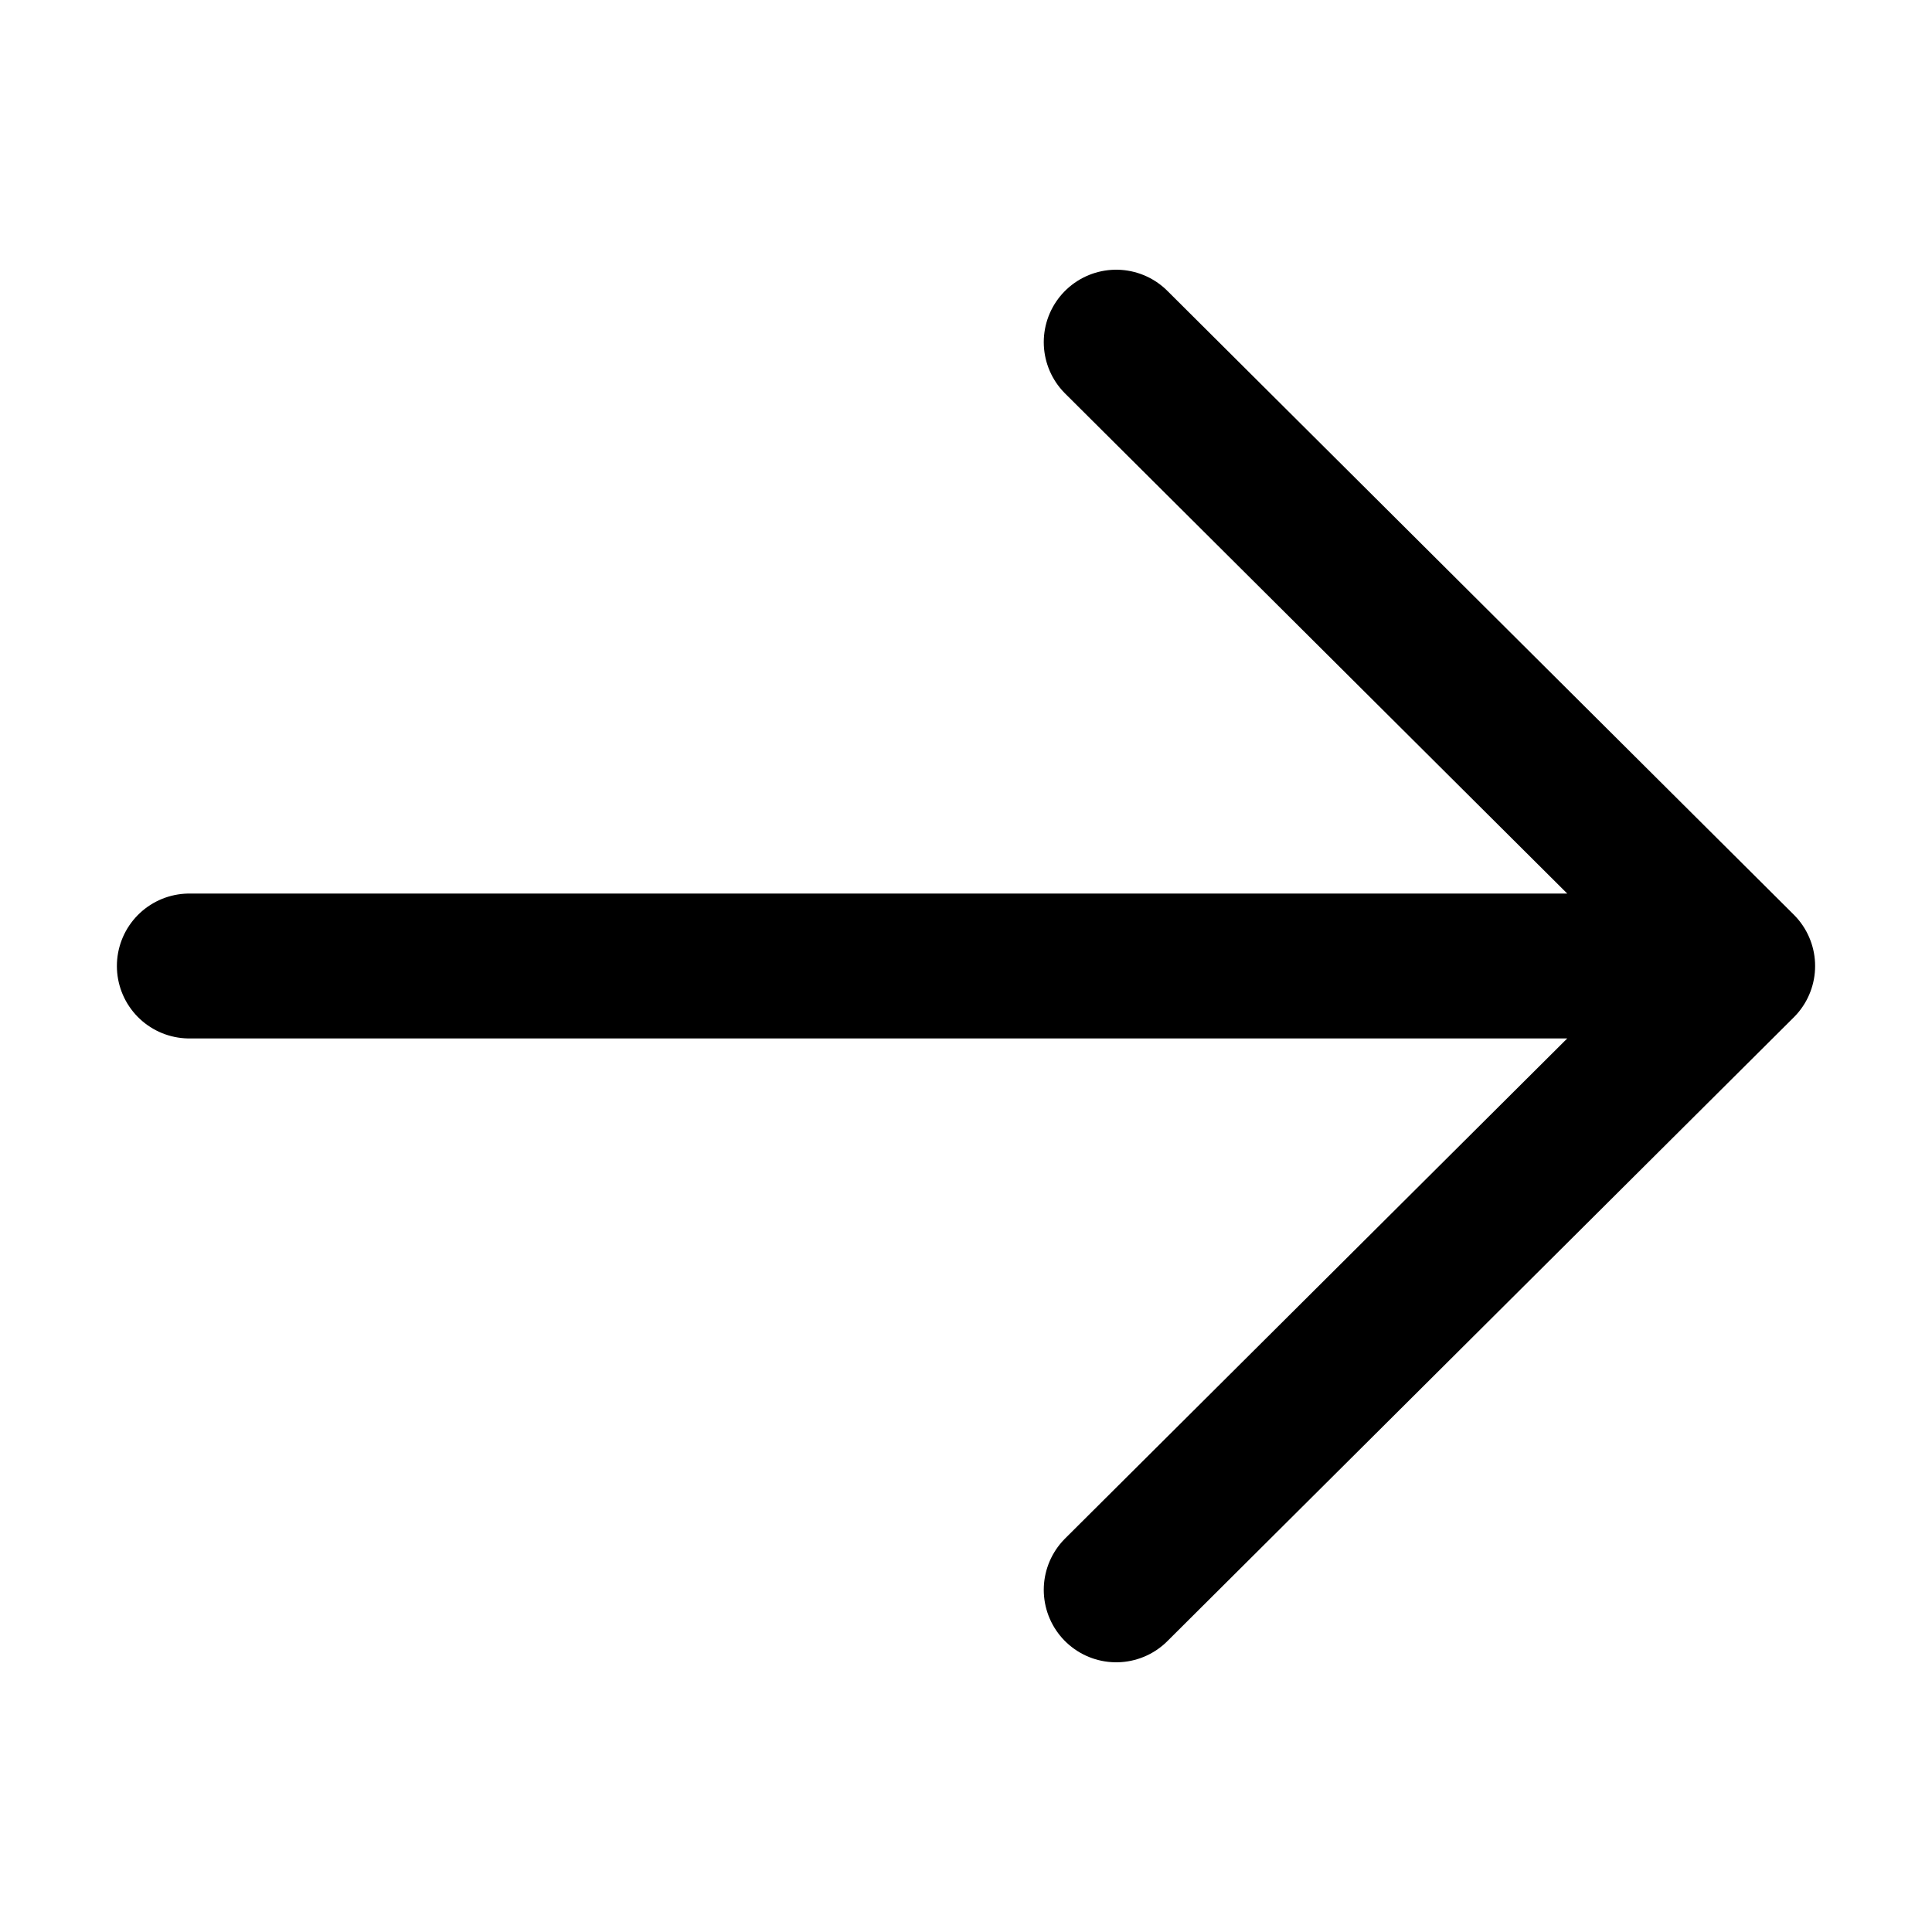
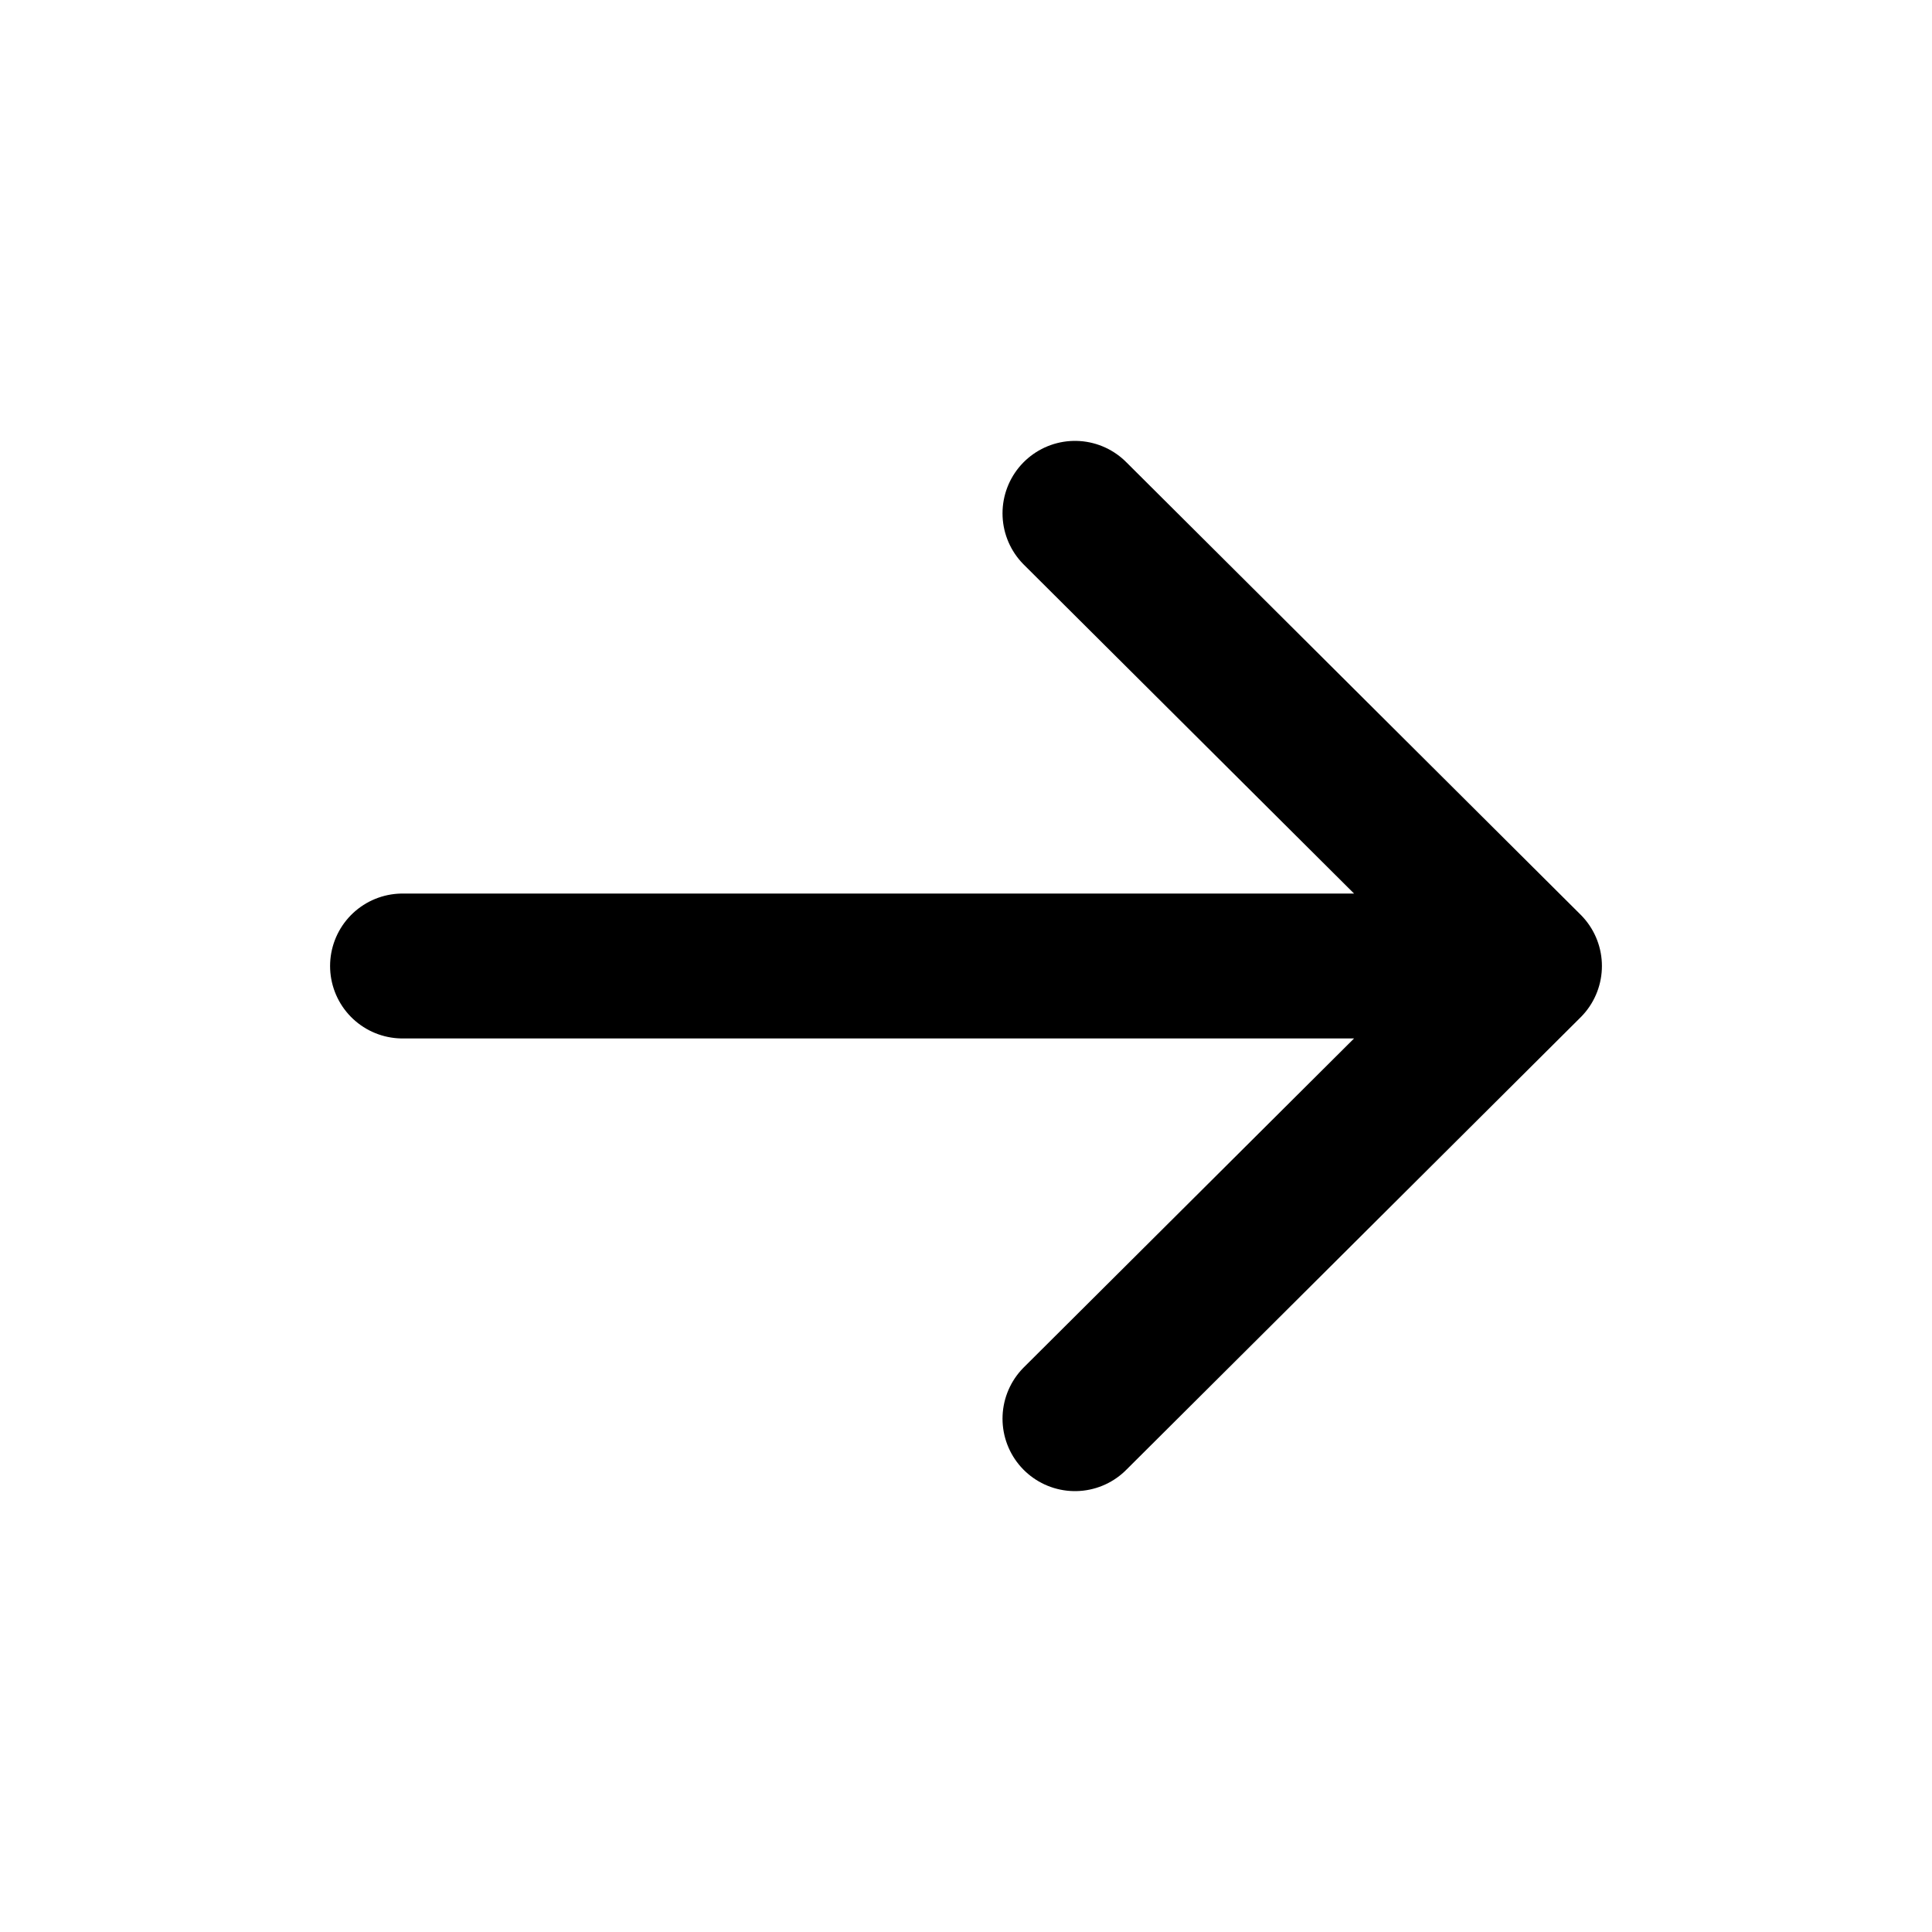
<svg xmlns="http://www.w3.org/2000/svg" class="ds-icon" viewBox="0 0 20 20" fill="none">
-   <path d="M18.04 10L1.96 10M11.555 16.458L18.04 10L11.555 3.542" stroke="currentColor" stroke-width="1.5" stroke-linecap="round" stroke-linejoin="round" vector-effect="non-scaling-stroke" />
+   <path d="M15.833 10L4.167 10M11.128 14.686L15.833 10L11.128 5.314" stroke="currentColor" stroke-width="1.5" stroke-linecap="round" stroke-linejoin="round" vector-effect="non-scaling-stroke" />
</svg>
